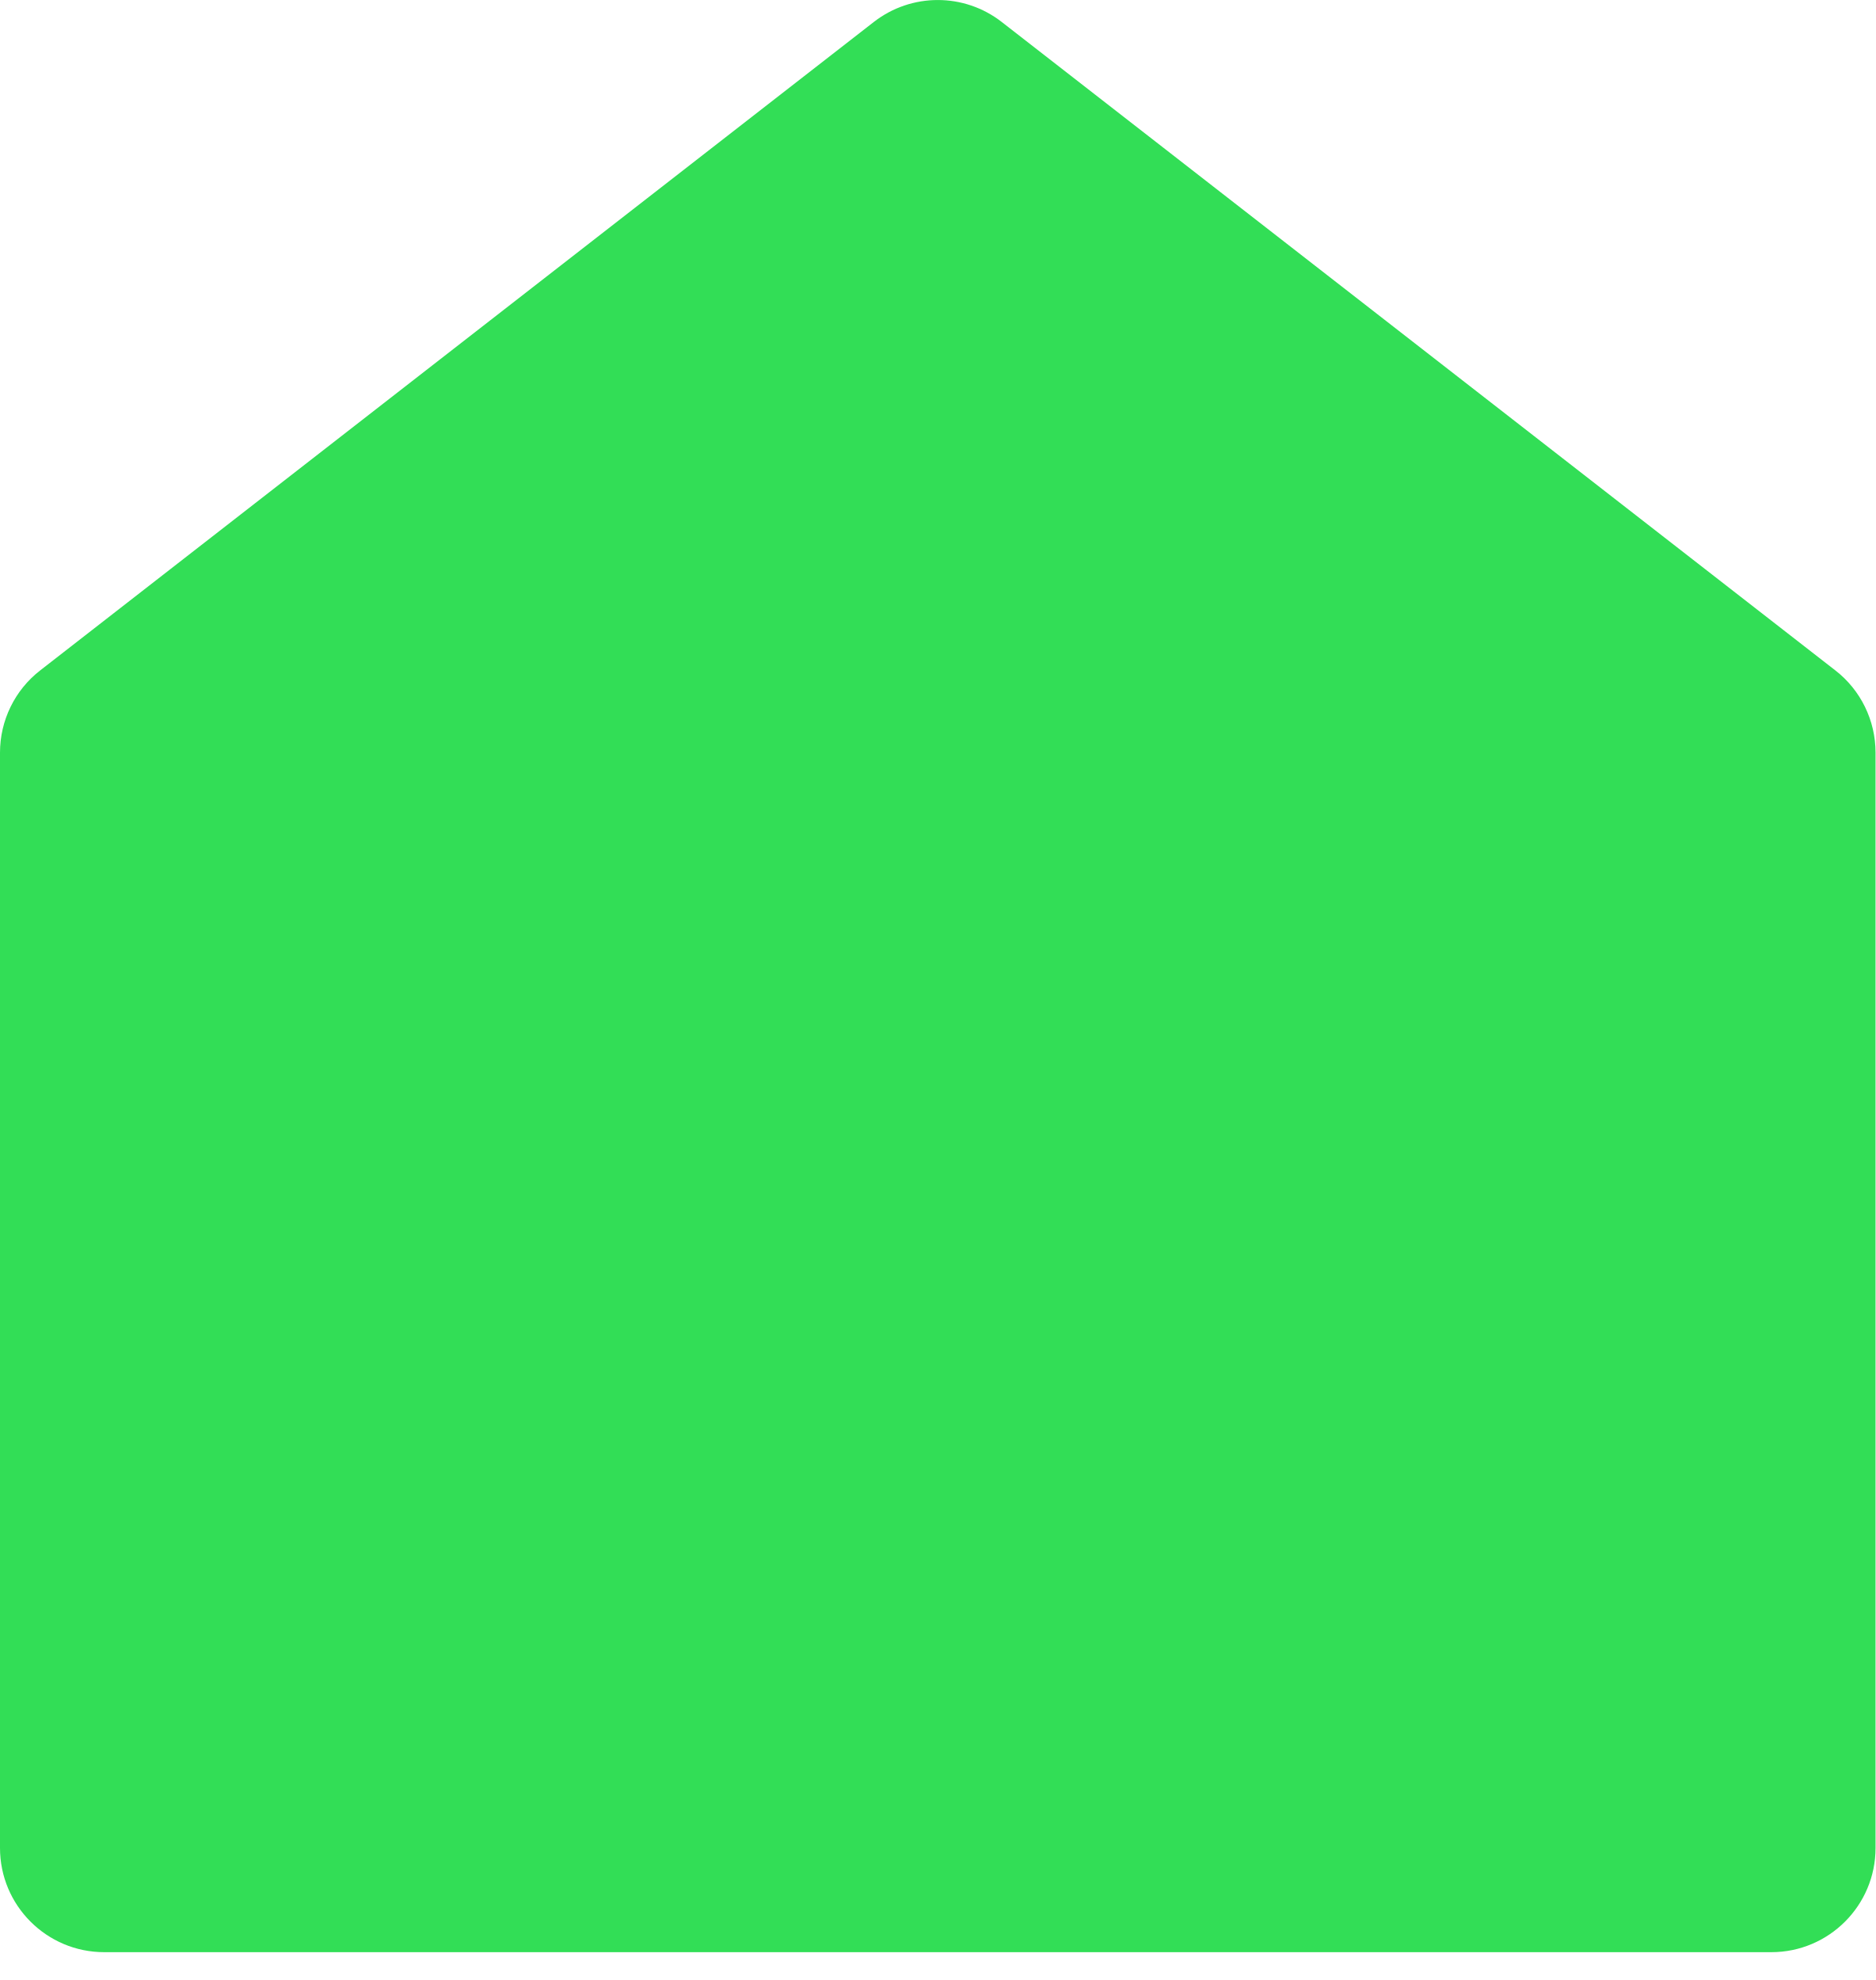
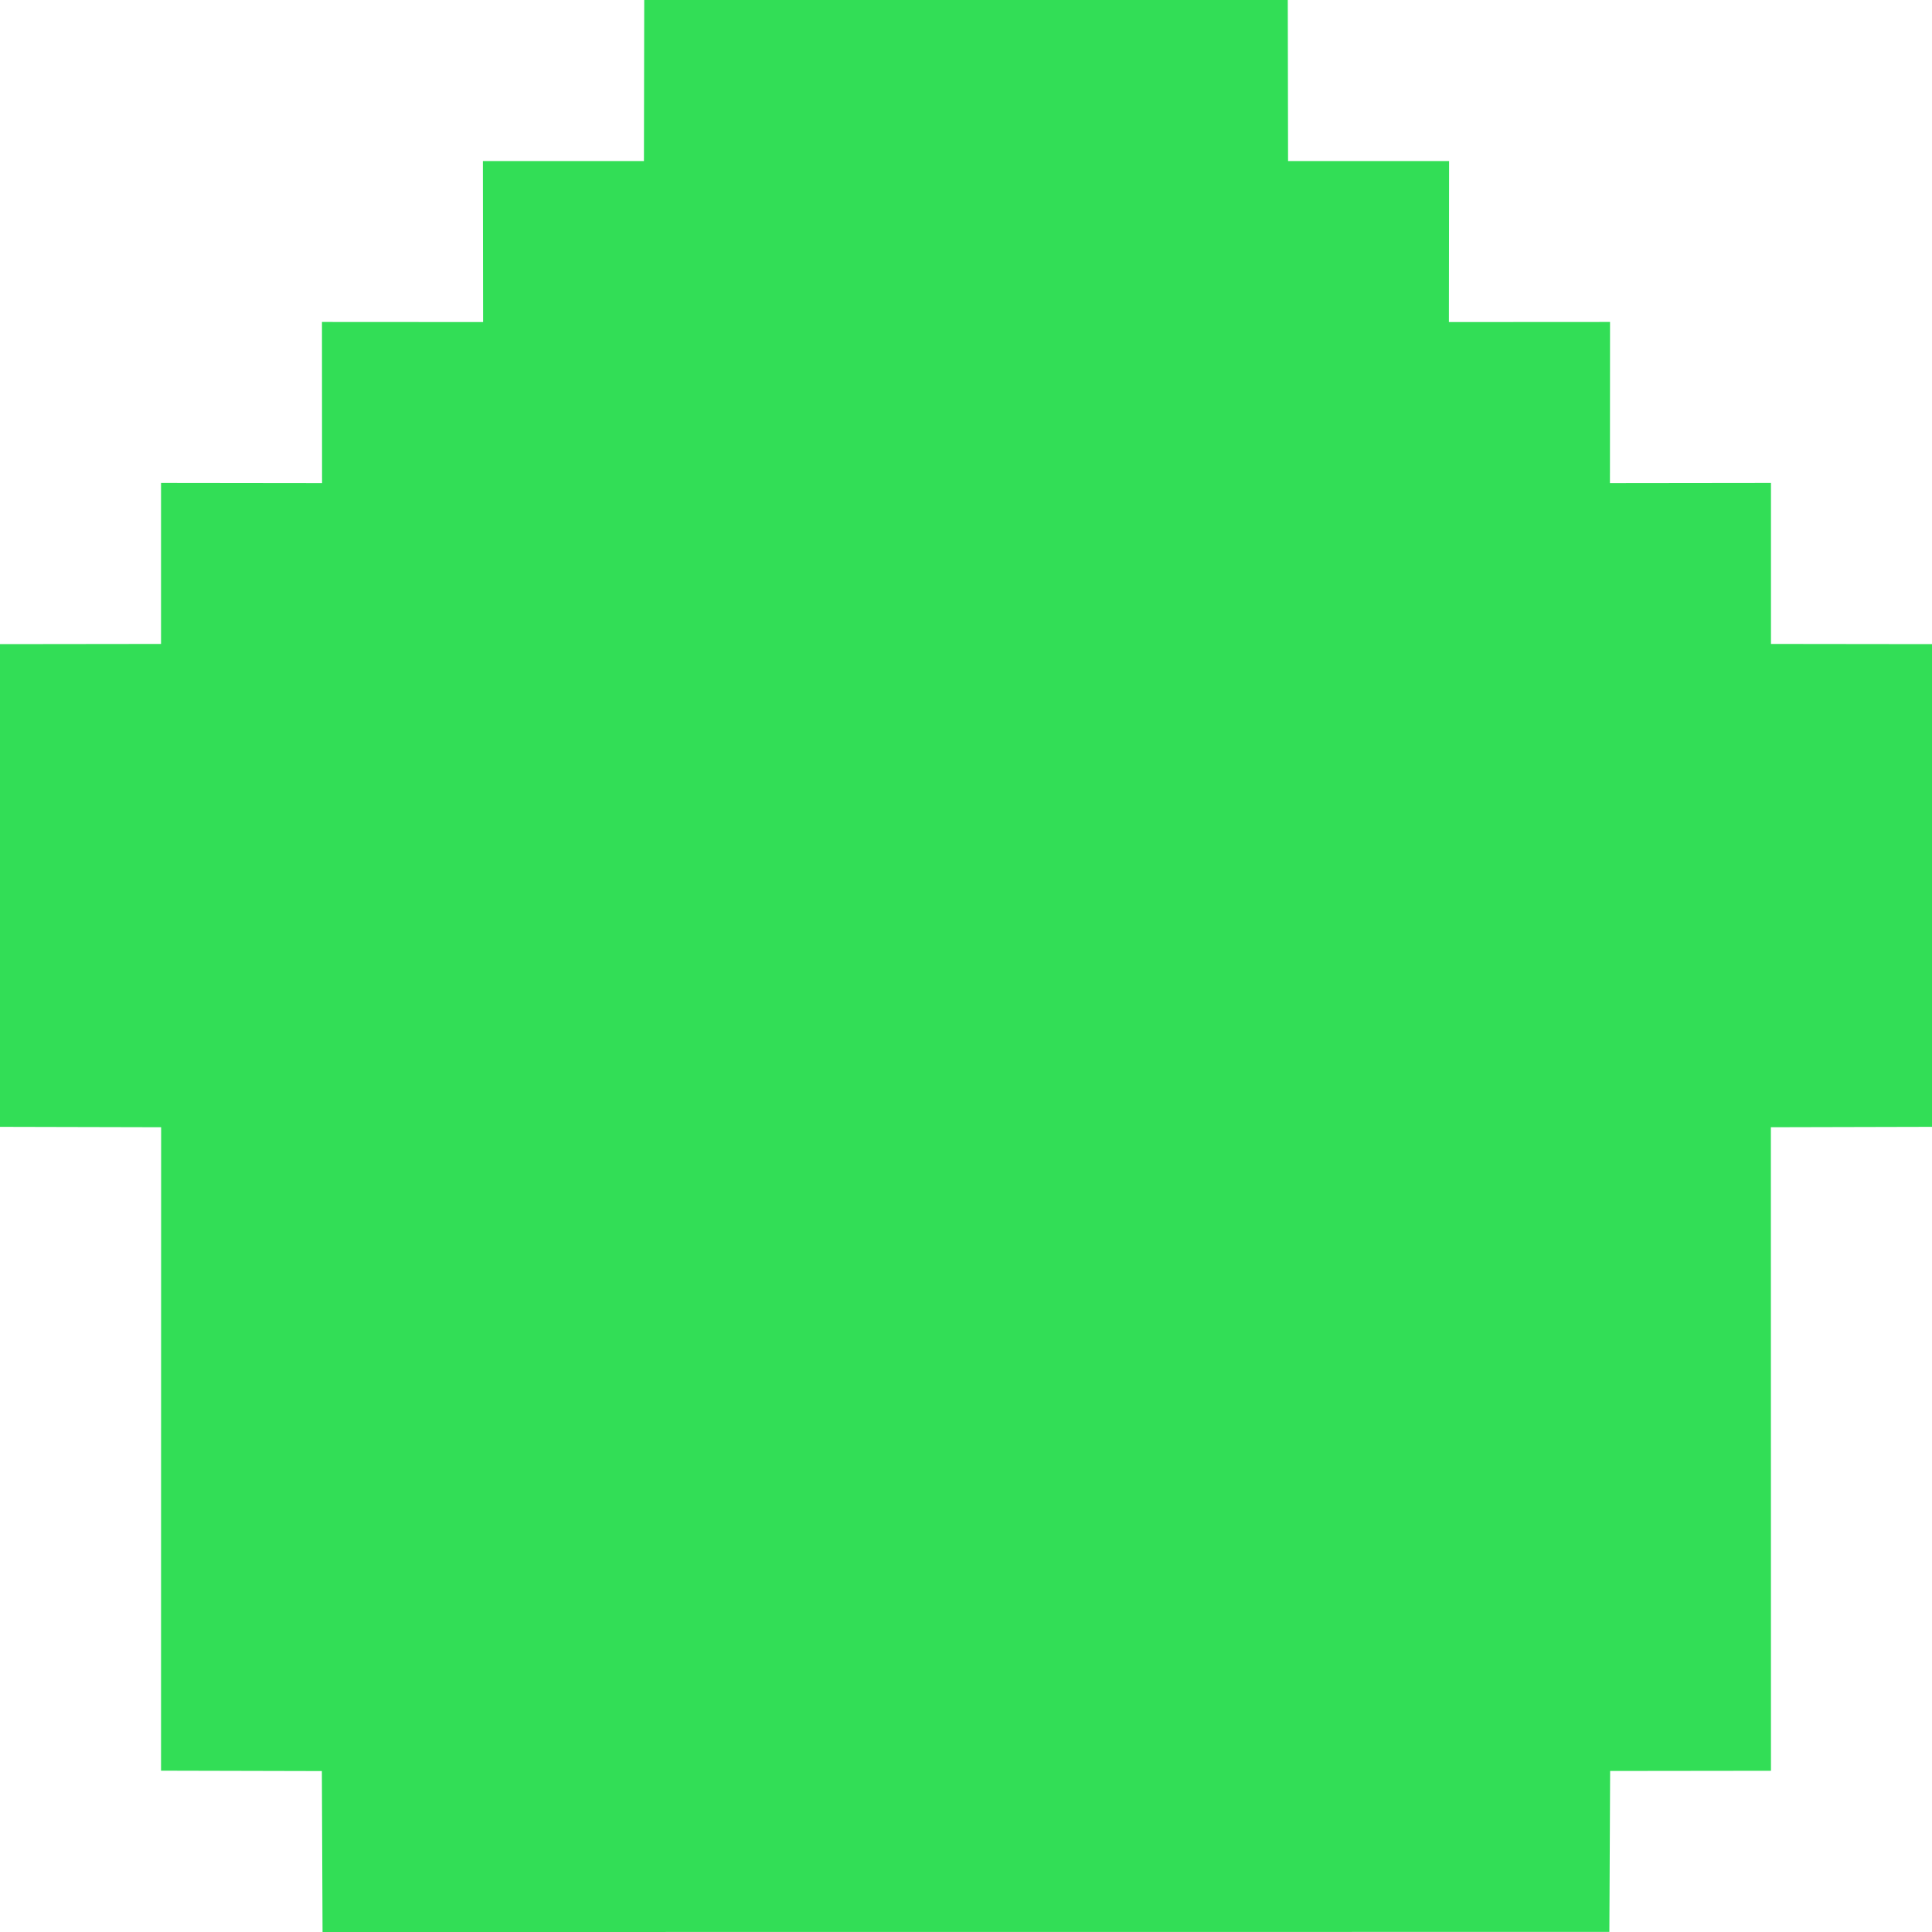
- <svg xmlns="http://www.w3.org/2000/svg" width="18" height="19" viewBox="0 0 18 19" fill="none">
-   <path d="M18 17.733C18 18.285 17.552 18.733 17 18.733H1C0.448 18.733 0 18.285 0 17.733V7.222C0 6.914 0.142 6.622 0.386 6.433L8.386 0.211C8.747 -0.07 9.253 -0.07 9.614 0.211L17.614 6.433C17.858 6.622 18 6.914 18 7.222V17.733Z" fill="#32DE56" />
+ <svg xmlns="http://www.w3.org/2000/svg" width="20" height="20" viewBox="0 0 20 20" fill="none">
+   <path d="M16.66 19.999L3.339 20L3.332 18.334L1.667 18.33L1.668 11.669L0 11.665V6.668L1.667 6.666V4.999L3.334 5.001L3.333 3.333L5.001 3.334L4.999 1.667H6.666L6.669 0H13.331L13.334 1.667H15.001L14.999 3.334L16.667 3.333L16.666 5.001L18.333 4.999V6.666L20 6.668V11.665L18.332 11.669L18.333 18.331L16.668 18.333L16.66 19.999Z" fill="#32DE56" />
</svg>
